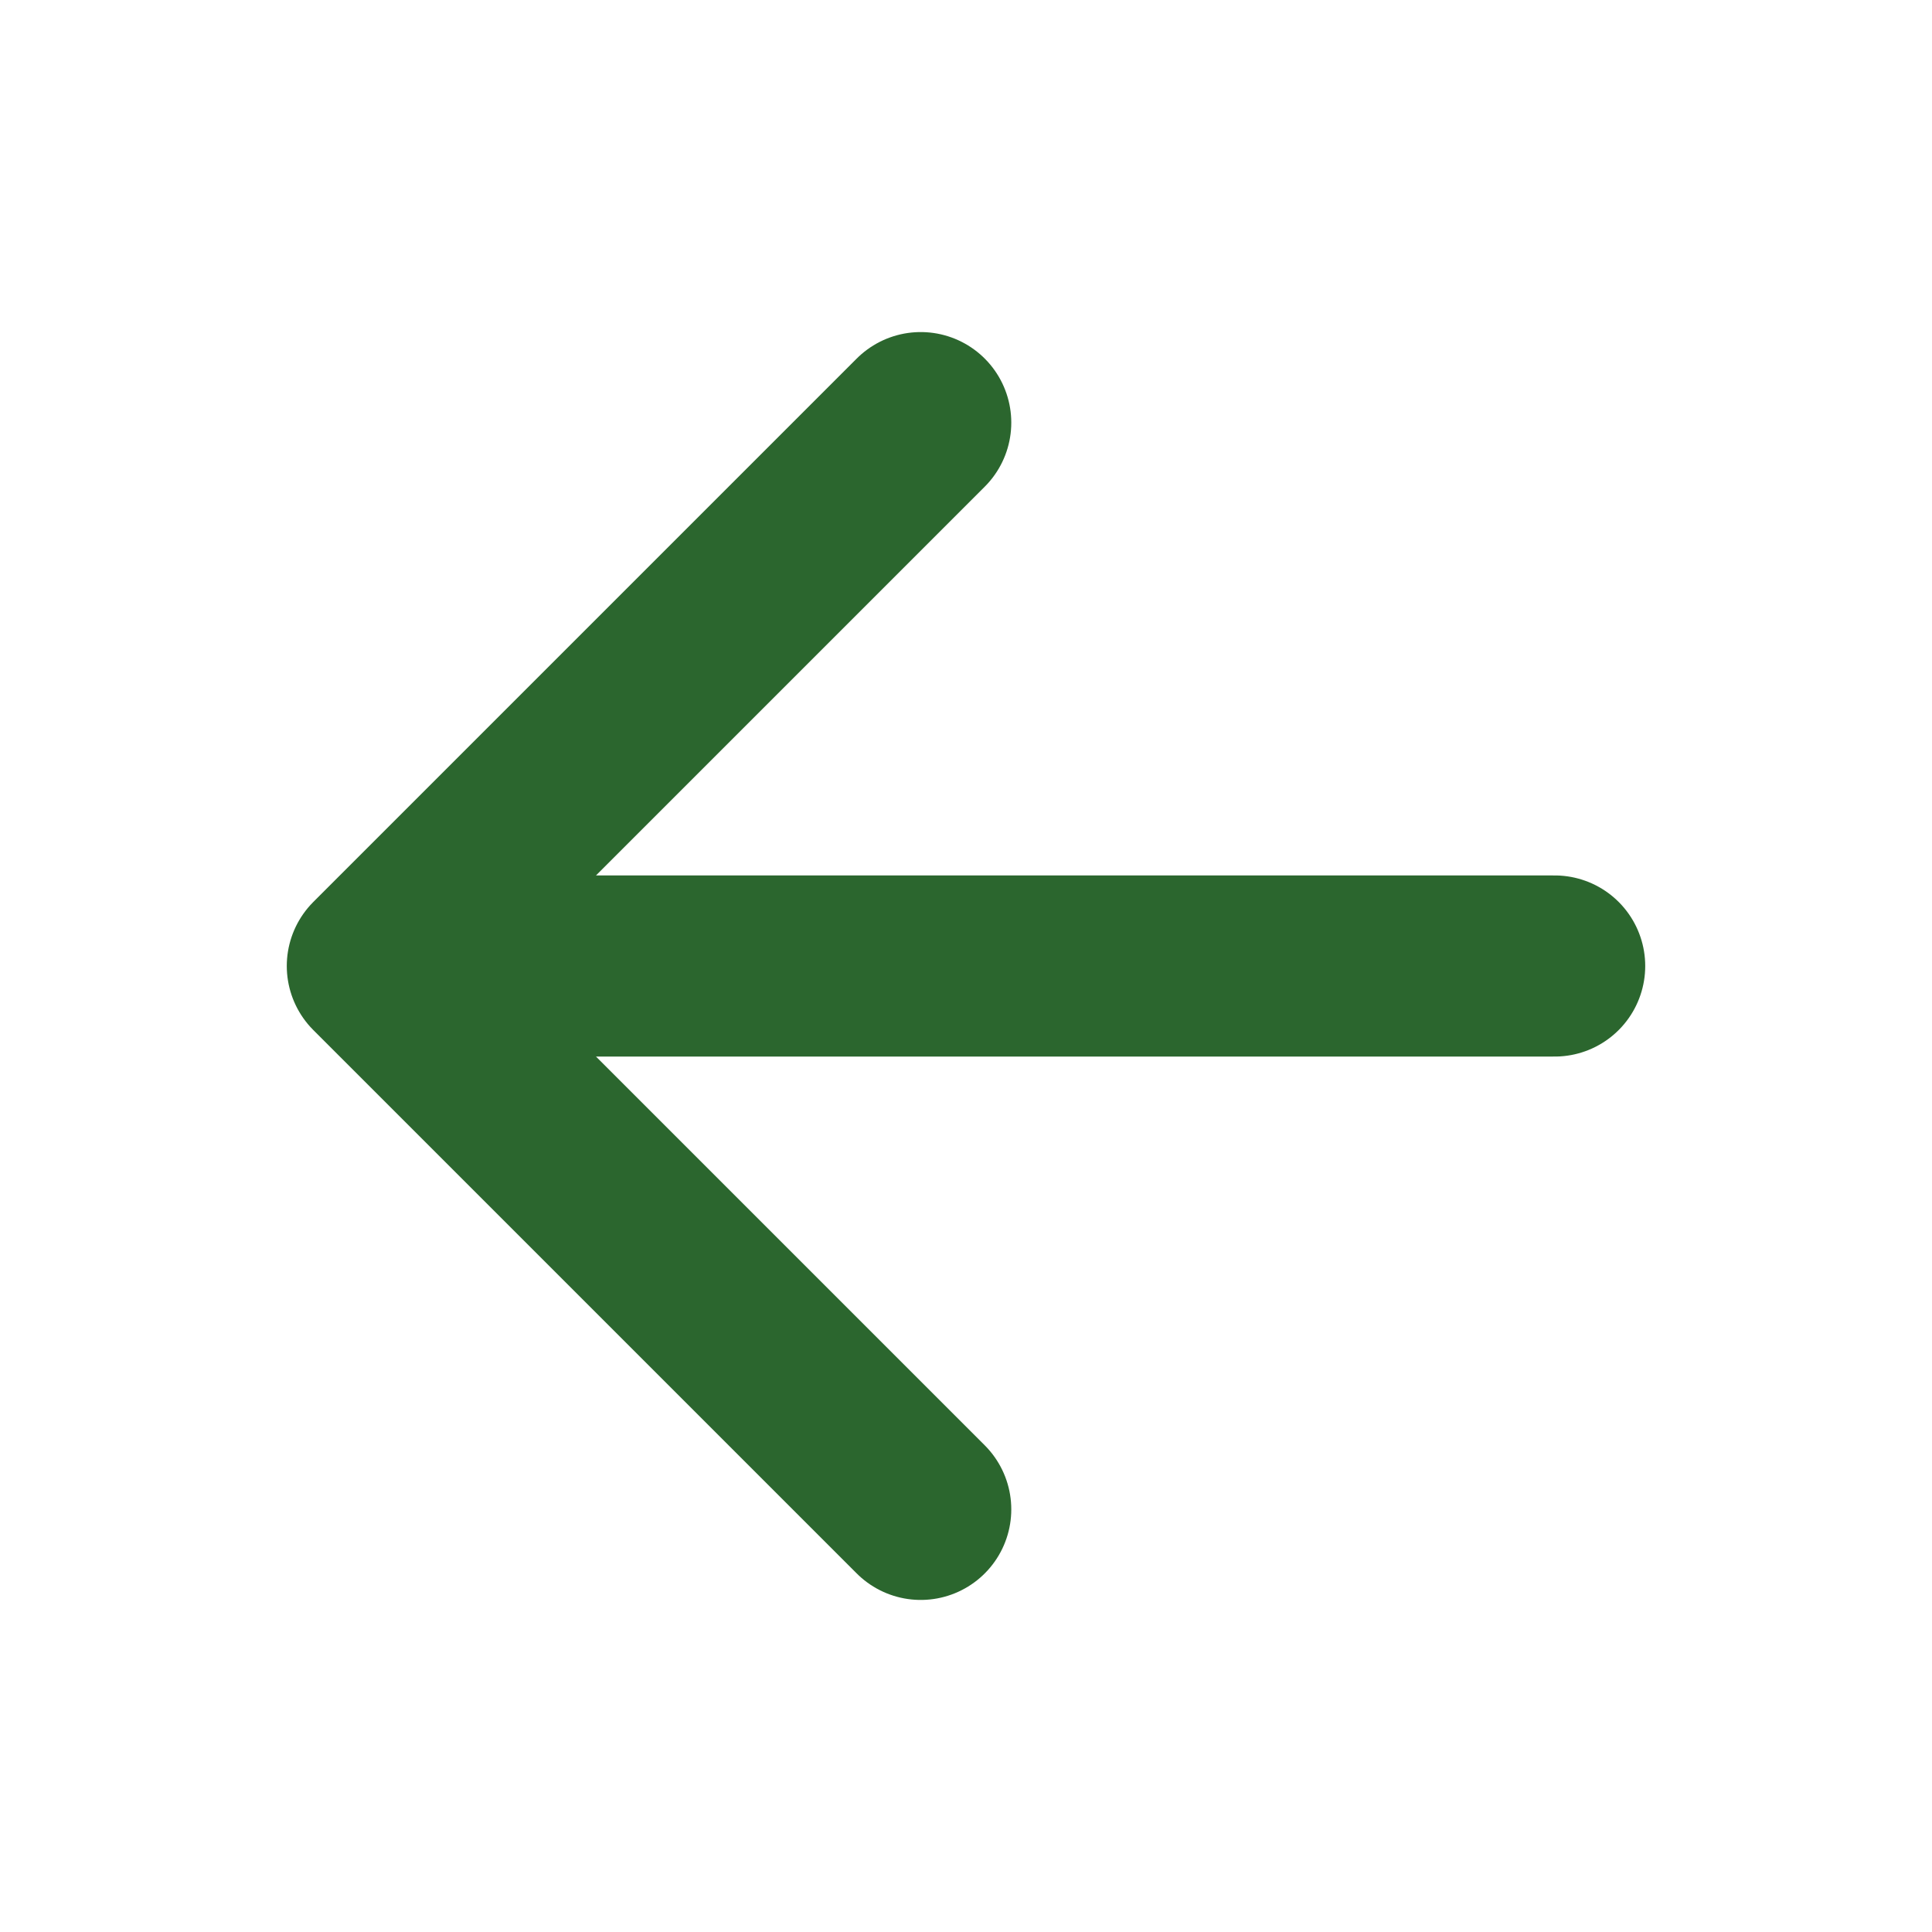
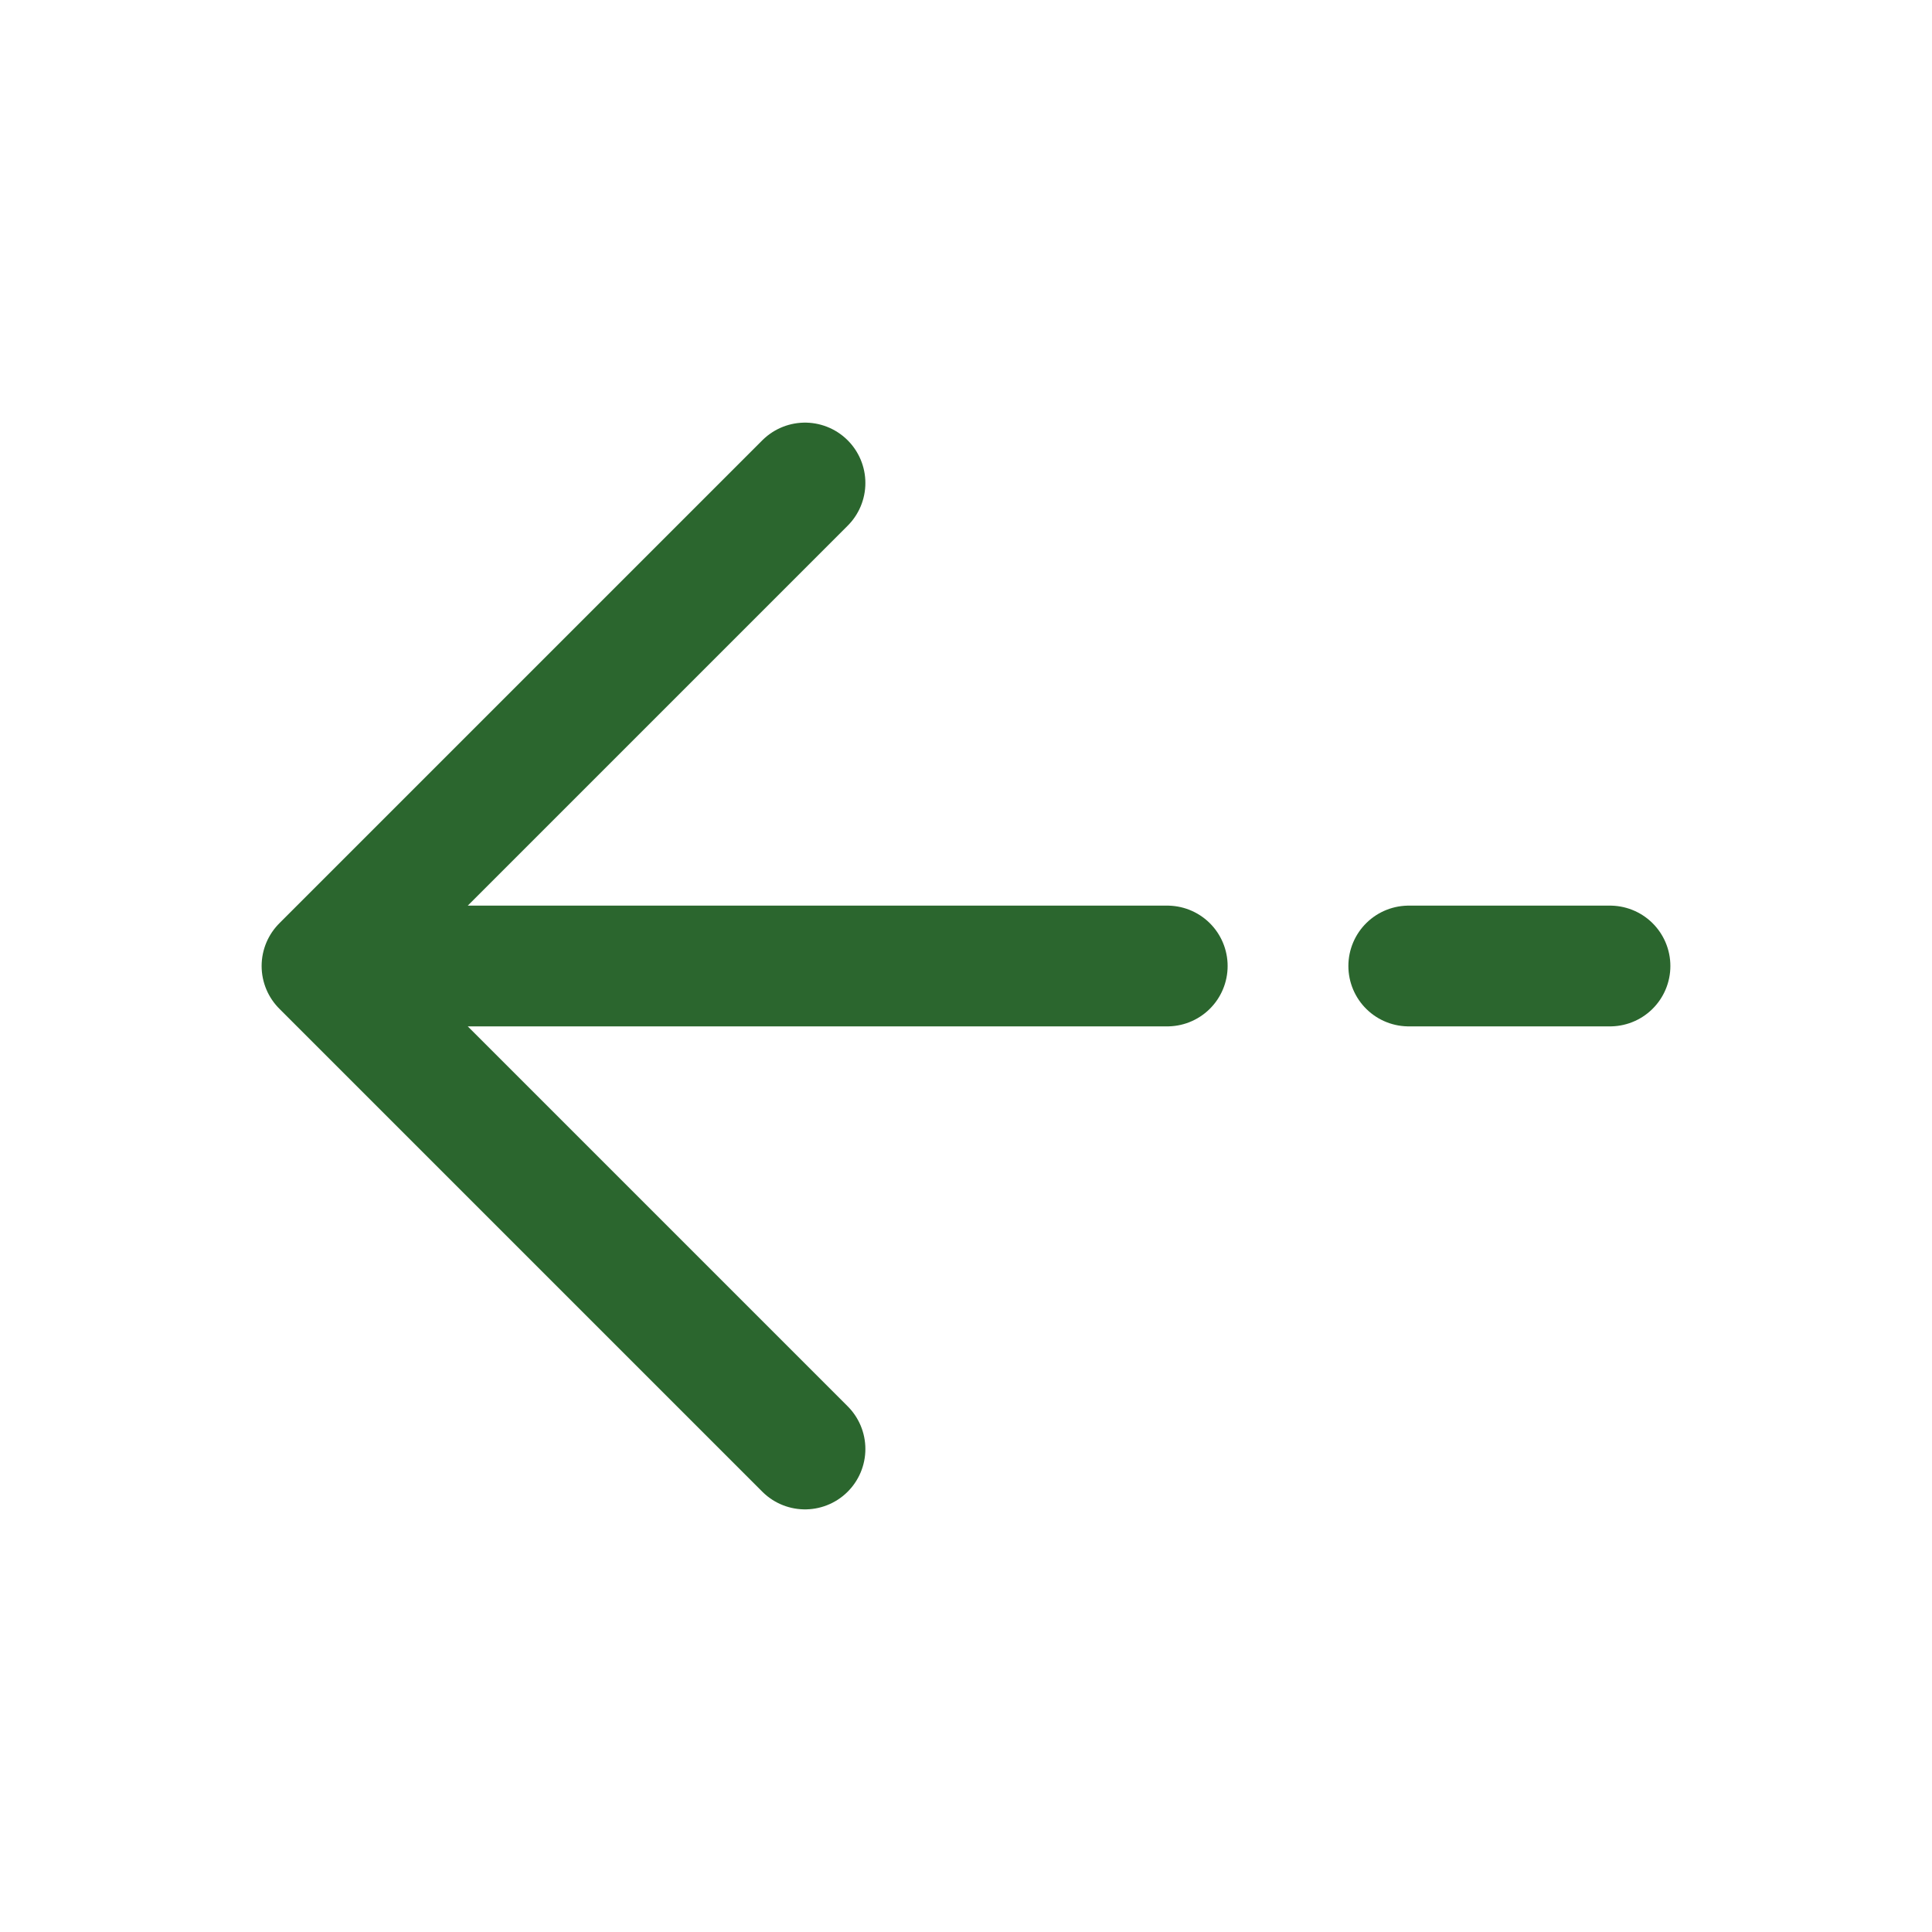
- <svg xmlns="http://www.w3.org/2000/svg" class="ionicon" viewBox="0 0 512 512">
-   <path fill="none" stroke="#2b662e" stroke-linecap="round" stroke-linejoin="round" stroke-width="48" d="M244 400 100 256l144-144M120 256h292" />
+ <svg xmlns="http://www.w3.org/2000/svg" fill="none" viewBox="0 0 24 24">
+   <path stroke="#2b662e" stroke-linecap="round" stroke-linejoin="round" stroke-width="1.5" d="m4 12 6-6m-6 6 6 6m-6-6h10.5m5.5 0h-2.5" />
</svg>
